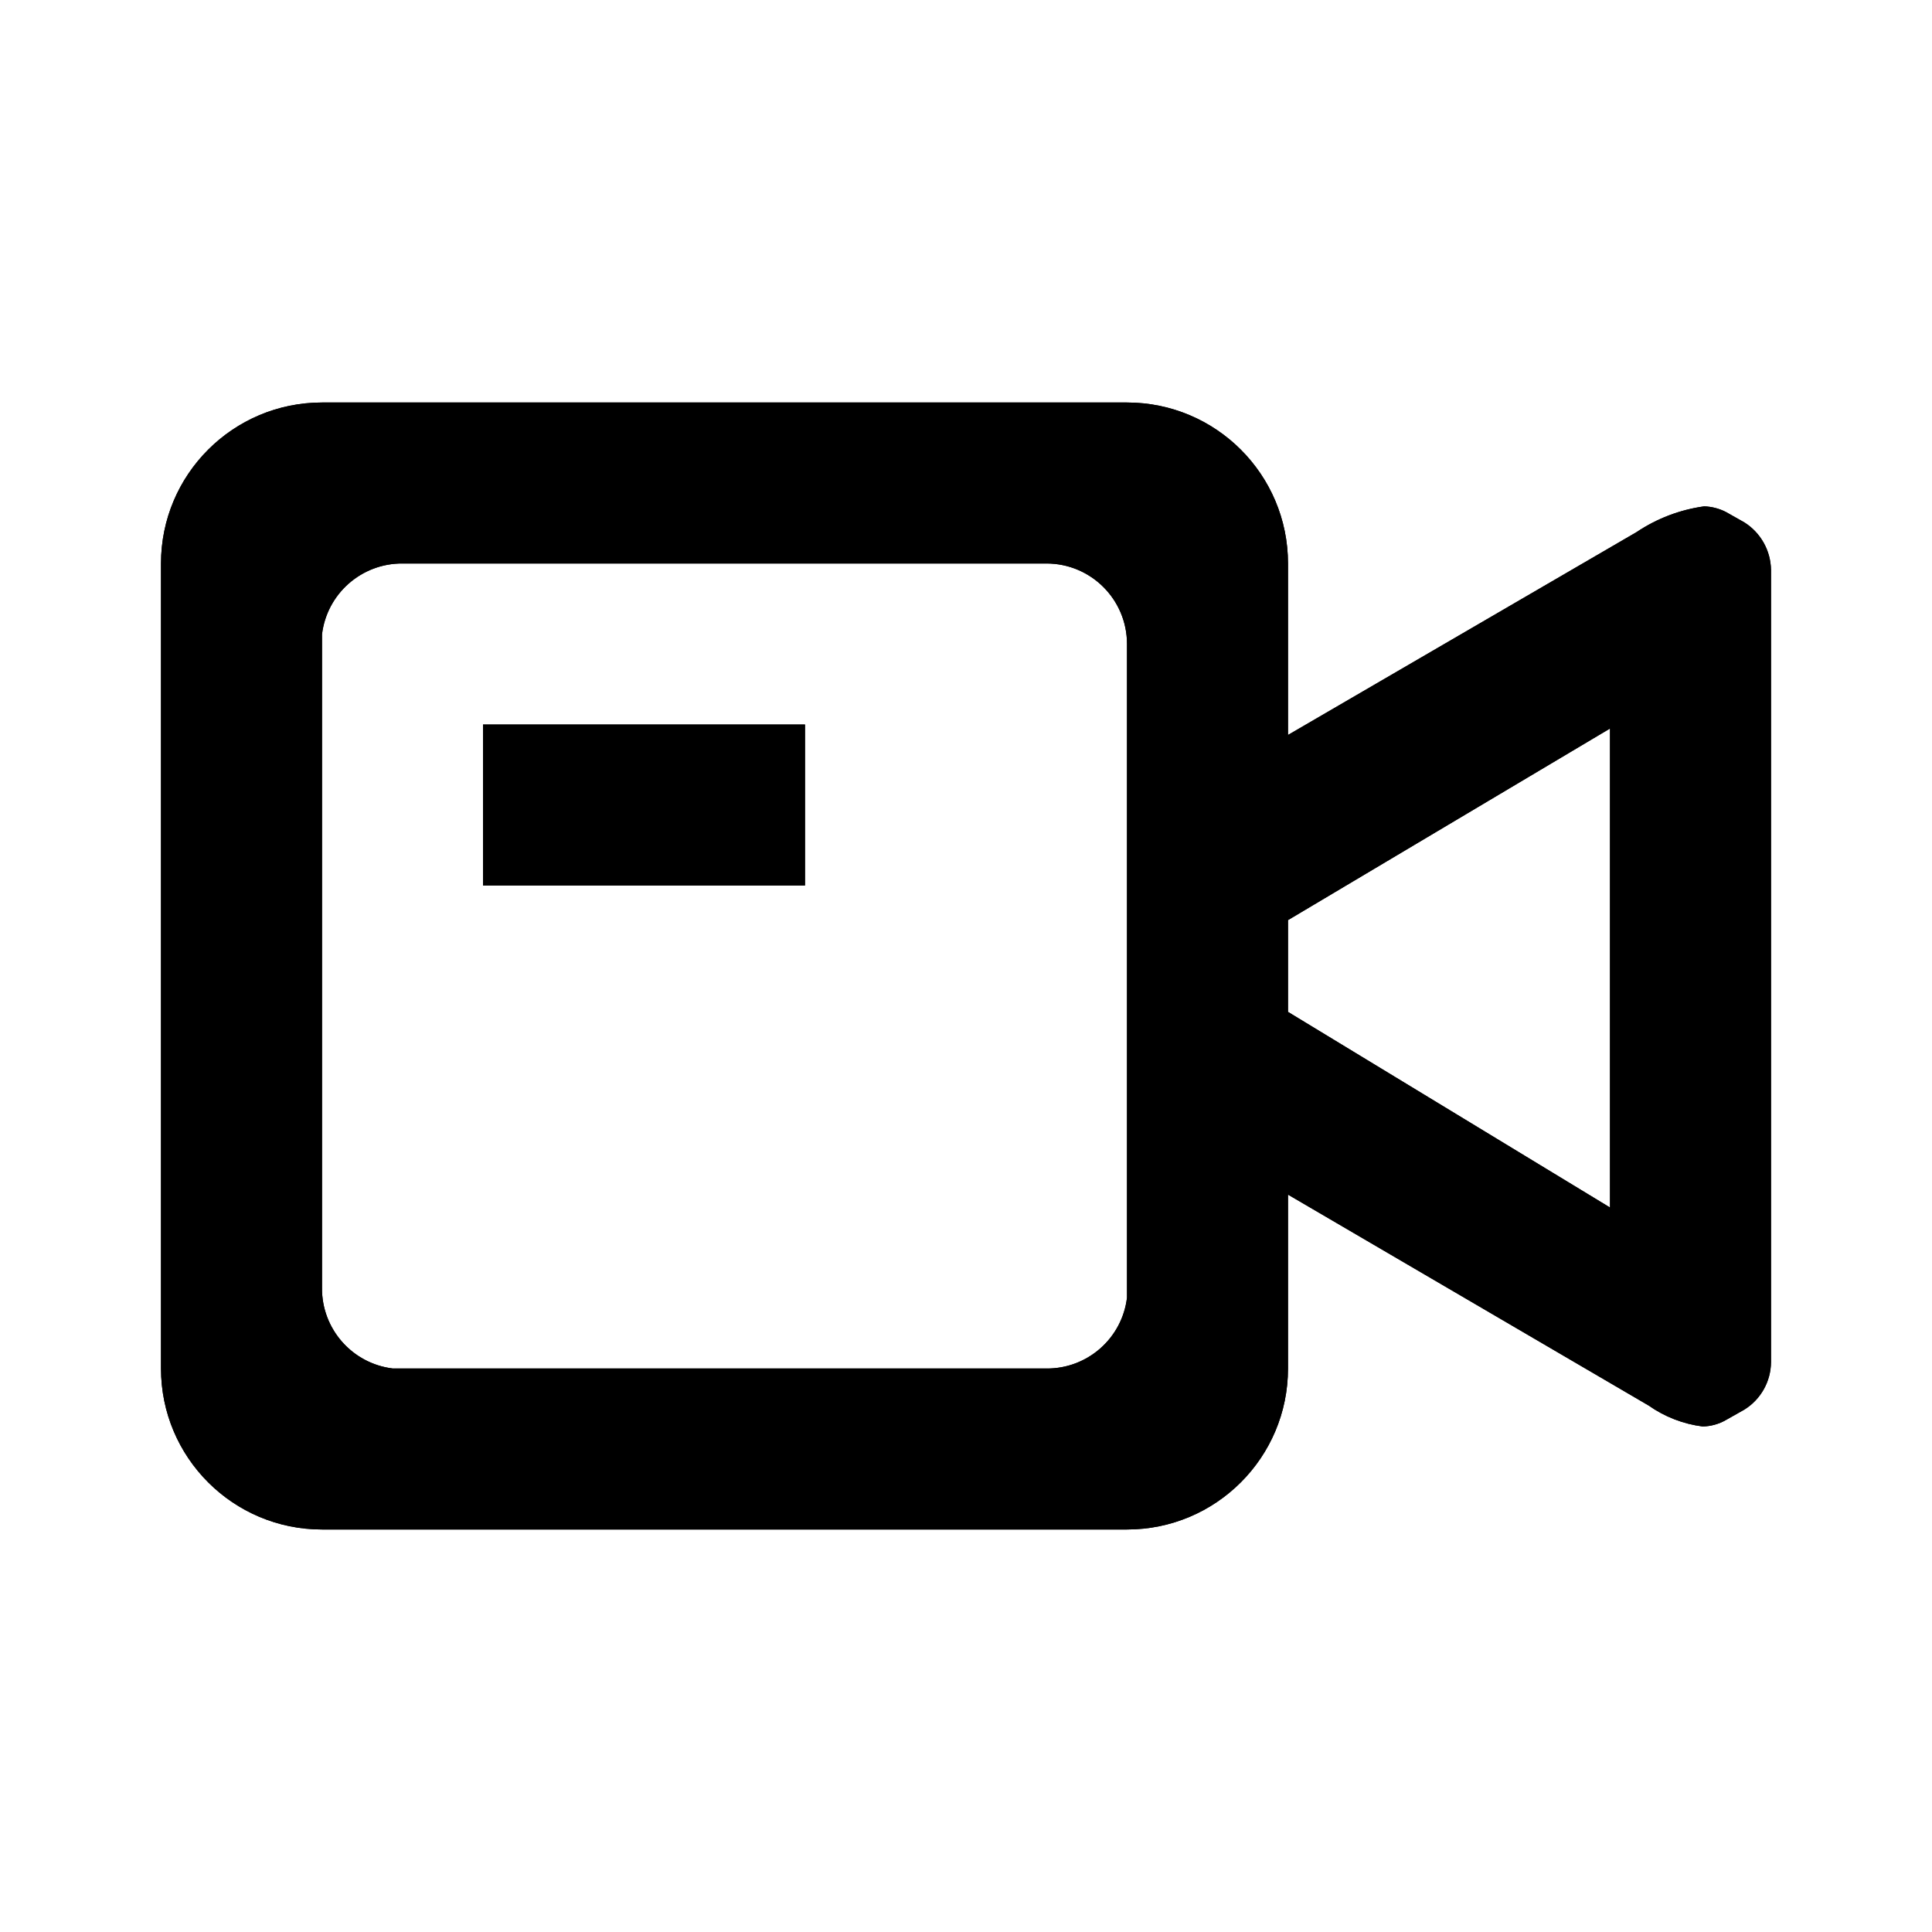
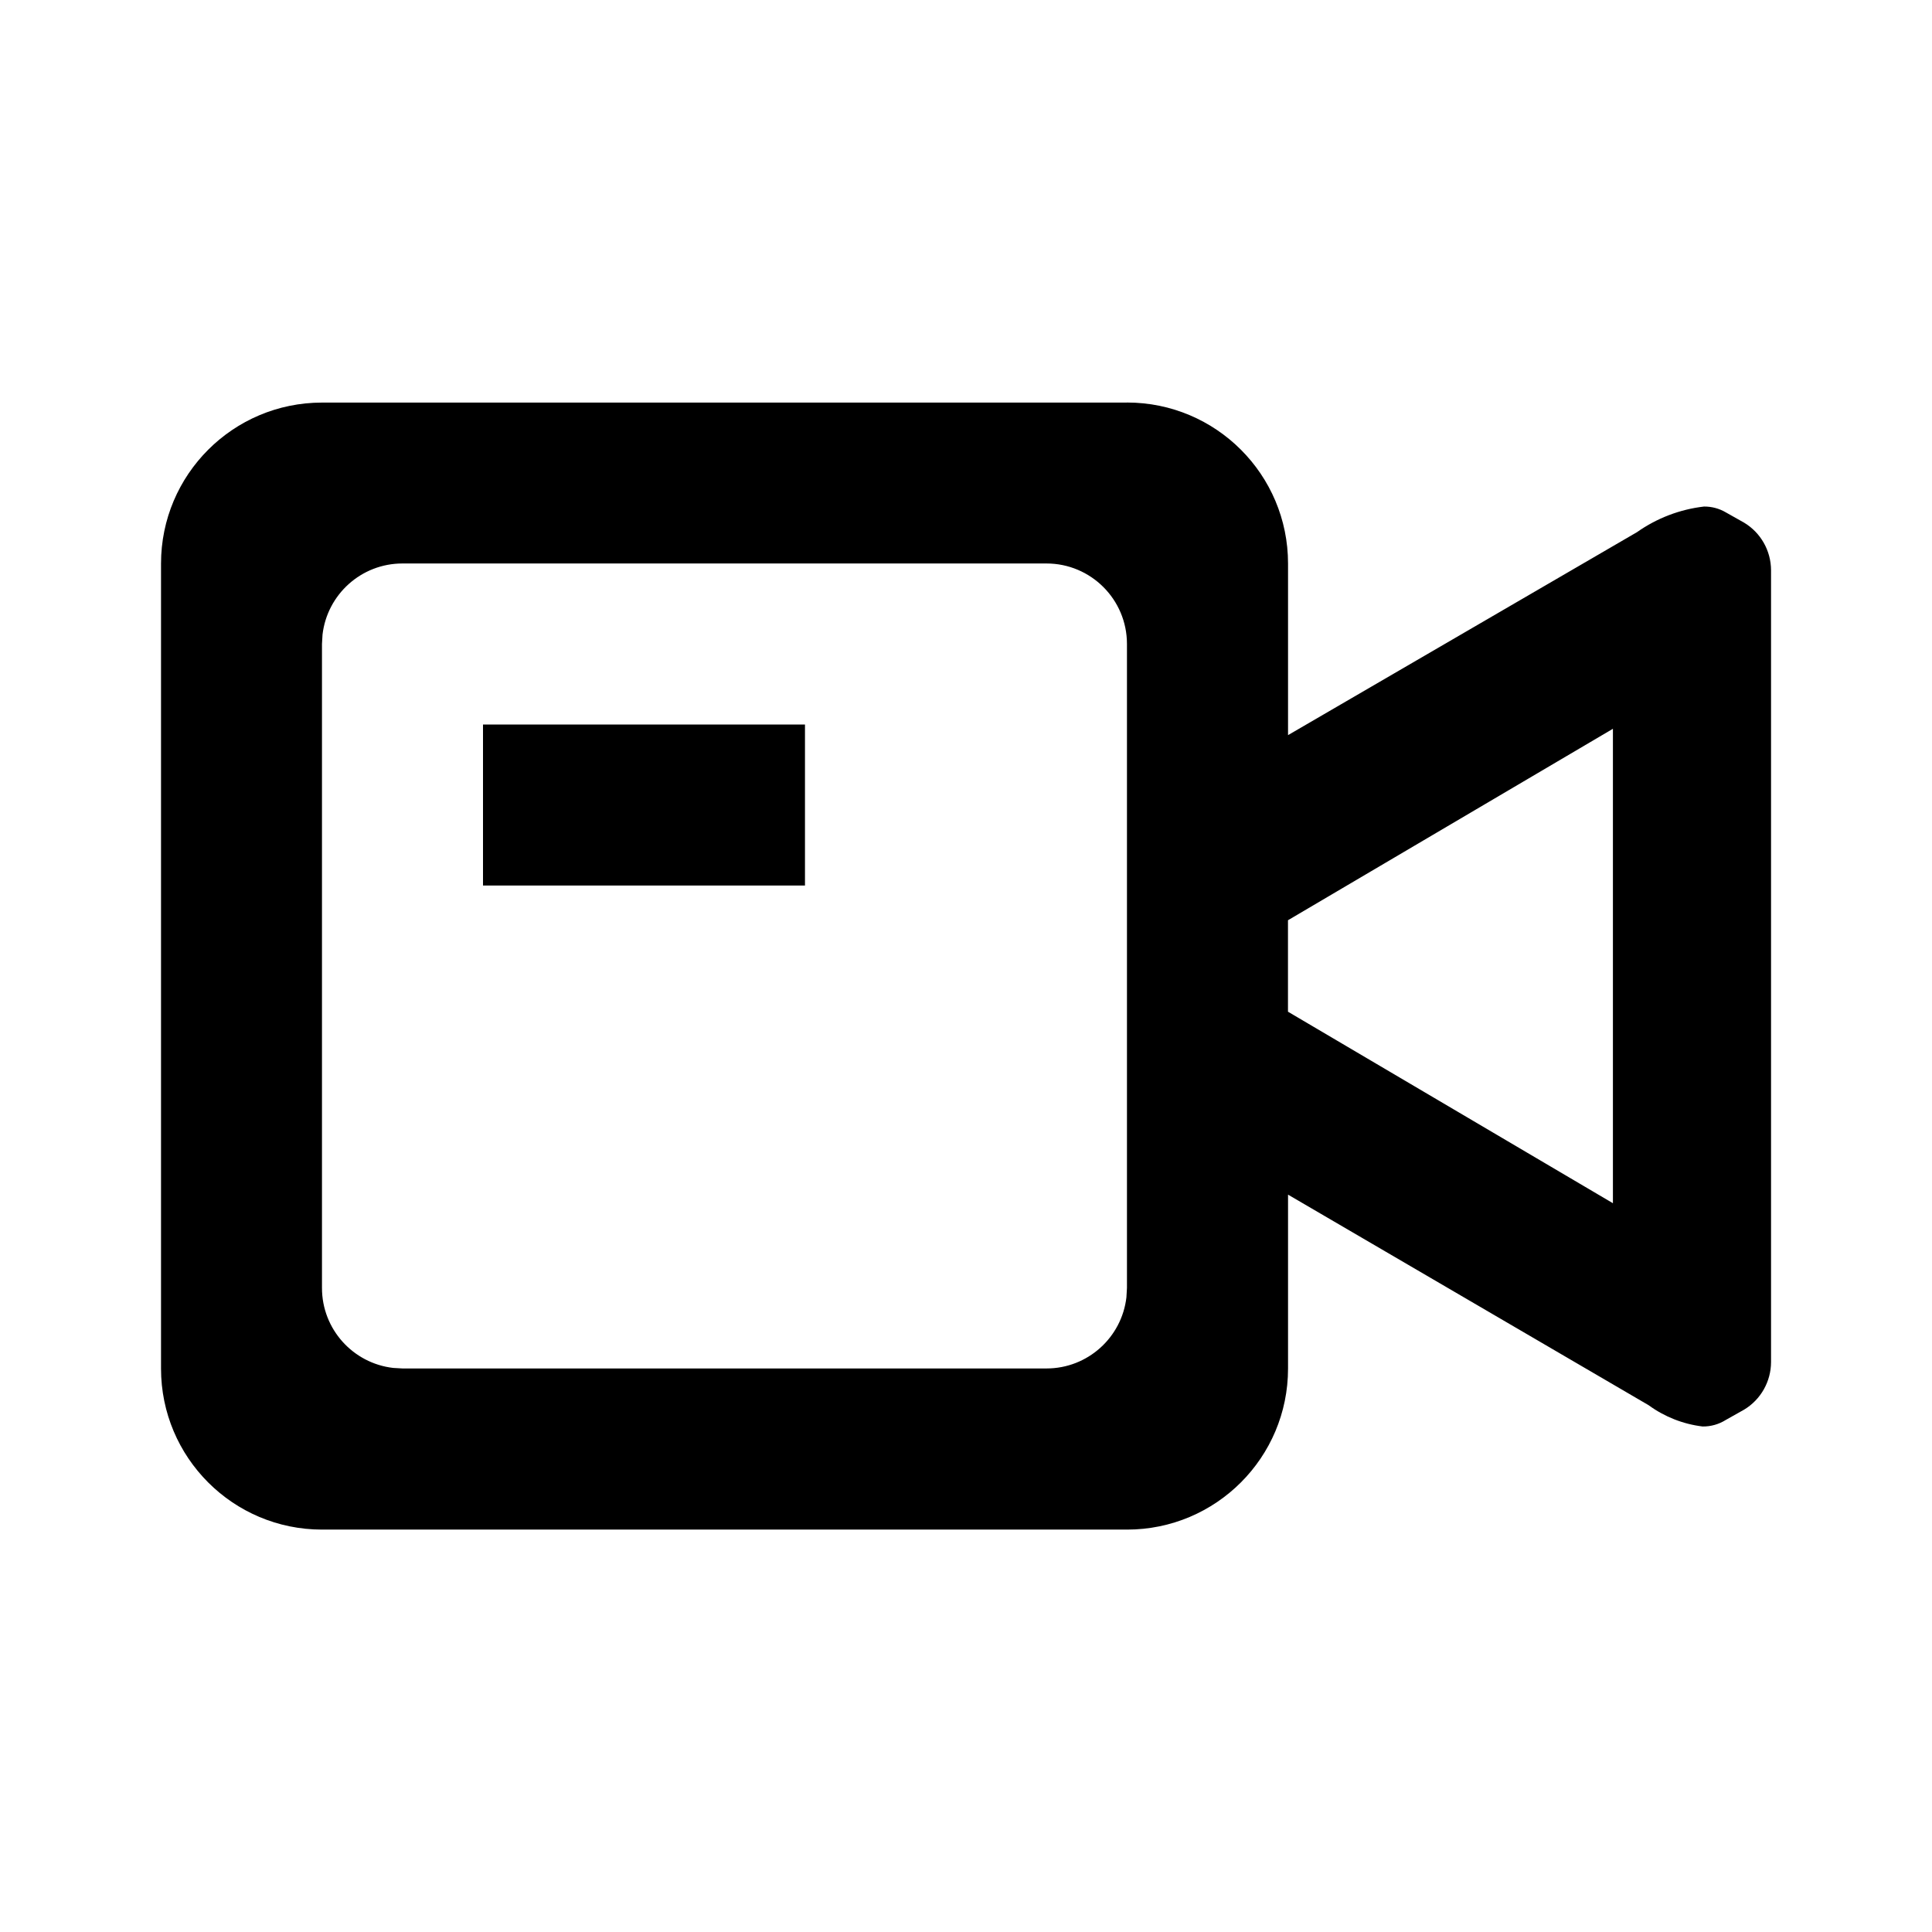
- <svg xmlns="http://www.w3.org/2000/svg" id="图层_1" data-name="图层 1" viewBox="0 0 24 24">
-   <defs>
-     <style>.cls-1{clip-rule:evenodd;}.cls-2{fill-rule:evenodd;}.cls-3{clip-path:url(#clip-path);}</style>
-     <clipPath id="clip-path">
-       <path class="cls-1" d="M10,9v2H6V9Zm10,.05-4,2.38v1.14L20,15ZM13,7H5a1,1,0,0,0-1,.88V16a1,1,0,0,0,.88,1H13a1,1,0,0,0,1-.88V8A1,1,0,0,0,13,7Zm1-2a2,2,0,0,1,2,2V9.13l4.33-2.52a2,2,0,0,1,.84-.32.64.64,0,0,1,.27.07l.23.13a.71.71,0,0,1,.33.59v9.84a.7.7,0,0,1-.33.59l-.23.13a.6.6,0,0,1-.29.08,1.49,1.49,0,0,1-.67-.26L16,14.84V17a2,2,0,0,1-2,2H4a2,2,0,0,1-2-2V7A2,2,0,0,1,4,5Z" />
-     </clipPath>
-   </defs>
-   <path class="cls-2" d="M10,9v2H6V9Zm10,.05-4,2.38v1.14L20,15ZM13,7H5a1,1,0,0,0-1,.88V16a1,1,0,0,0,.88,1H13a1,1,0,0,0,1-.88V8A1,1,0,0,0,13,7Zm1-2a2,2,0,0,1,2,2V9.13l4.33-2.52a2,2,0,0,1,.84-.32.64.64,0,0,1,.27.07l.23.13a.71.71,0,0,1,.33.59v9.84a.7.7,0,0,1-.33.59l-.23.13a.6.6,0,0,1-.29.08,1.49,1.49,0,0,1-.67-.26L16,14.84V17a2,2,0,0,1-2,2H4a2,2,0,0,1-2-2V7A2,2,0,0,1,4,5Z" />
-   <g class="cls-3">
-     <rect x="1" y="4" width="22" height="16" />
-   </g>
+ <svg xmlns="http://www.w3.org/2000/svg" version="1.1" width="32" height="32" viewBox="0 0 32 32">
+   <path d="M18.667 6.667c1.473 0 2.667 1.194 2.667 2.667v2.842l5.78-3.362c0.329-0.232 0.711-0.378 1.11-0.424 0.127-0.001 0.252 0.032 0.362 0.097l0.302 0.17c0.276 0.166 0.445 0.465 0.446 0.788v13.115c-0.001 0.323-0.17 0.622-0.446 0.788l-0.302 0.17c-0.116 0.073-0.25 0.111-0.386 0.109-0.322-0.039-0.63-0.16-0.893-0.352l-5.973-3.488v2.881c0 1.473-1.194 2.667-2.667 2.667h-13.333c-1.473 0-2.667-1.194-2.667-2.667v-13.333c0-1.473 1.194-2.667 2.667-2.667h13.333zM17.333 9.333h-10.667c-0.684 0-1.247 0.515-1.324 1.178l-0.009 0.155v10.667c0 0.684 0.515 1.247 1.178 1.324l0.155 0.009h10.667c0.684 0 1.247-0.515 1.324-1.178l0.009-0.155v-10.667c0-0.736-0.597-1.333-1.333-1.333zM26.715 12.071l-5.382 3.171v1.515l5.382 3.172v-7.858zM13.333 12v2.667h-5.333v-2.667h5.333z" />
</svg>
